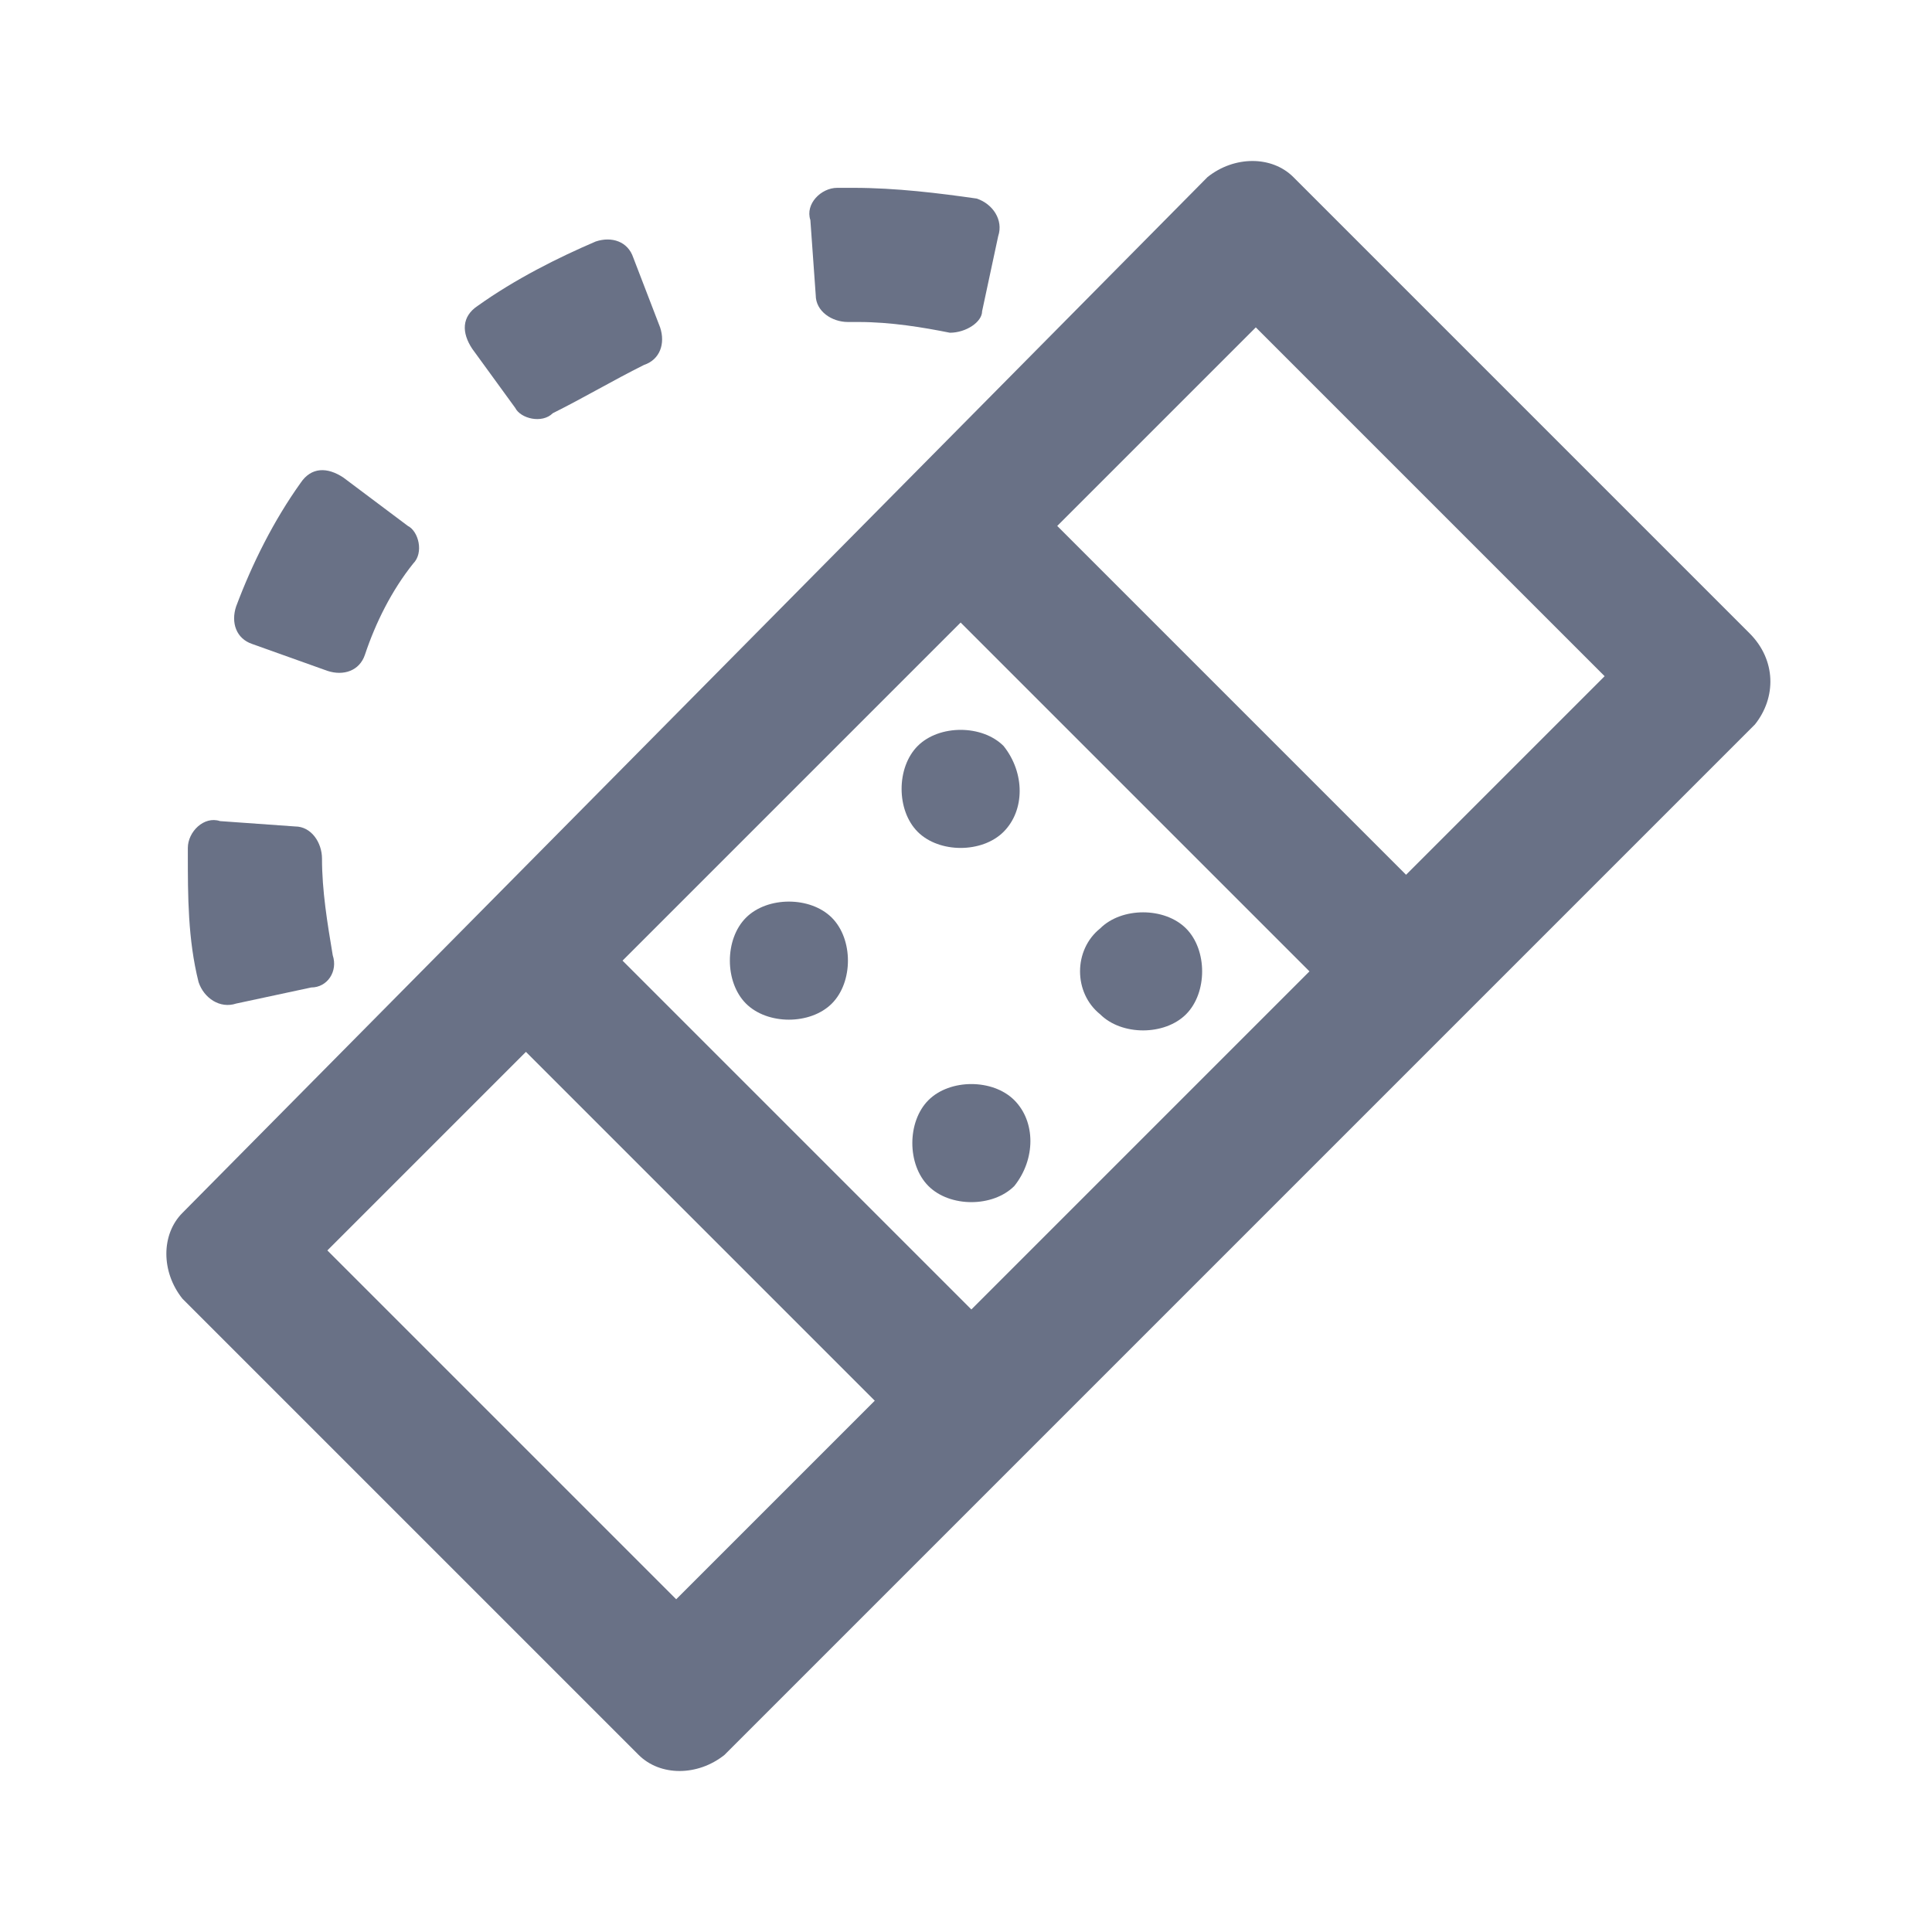
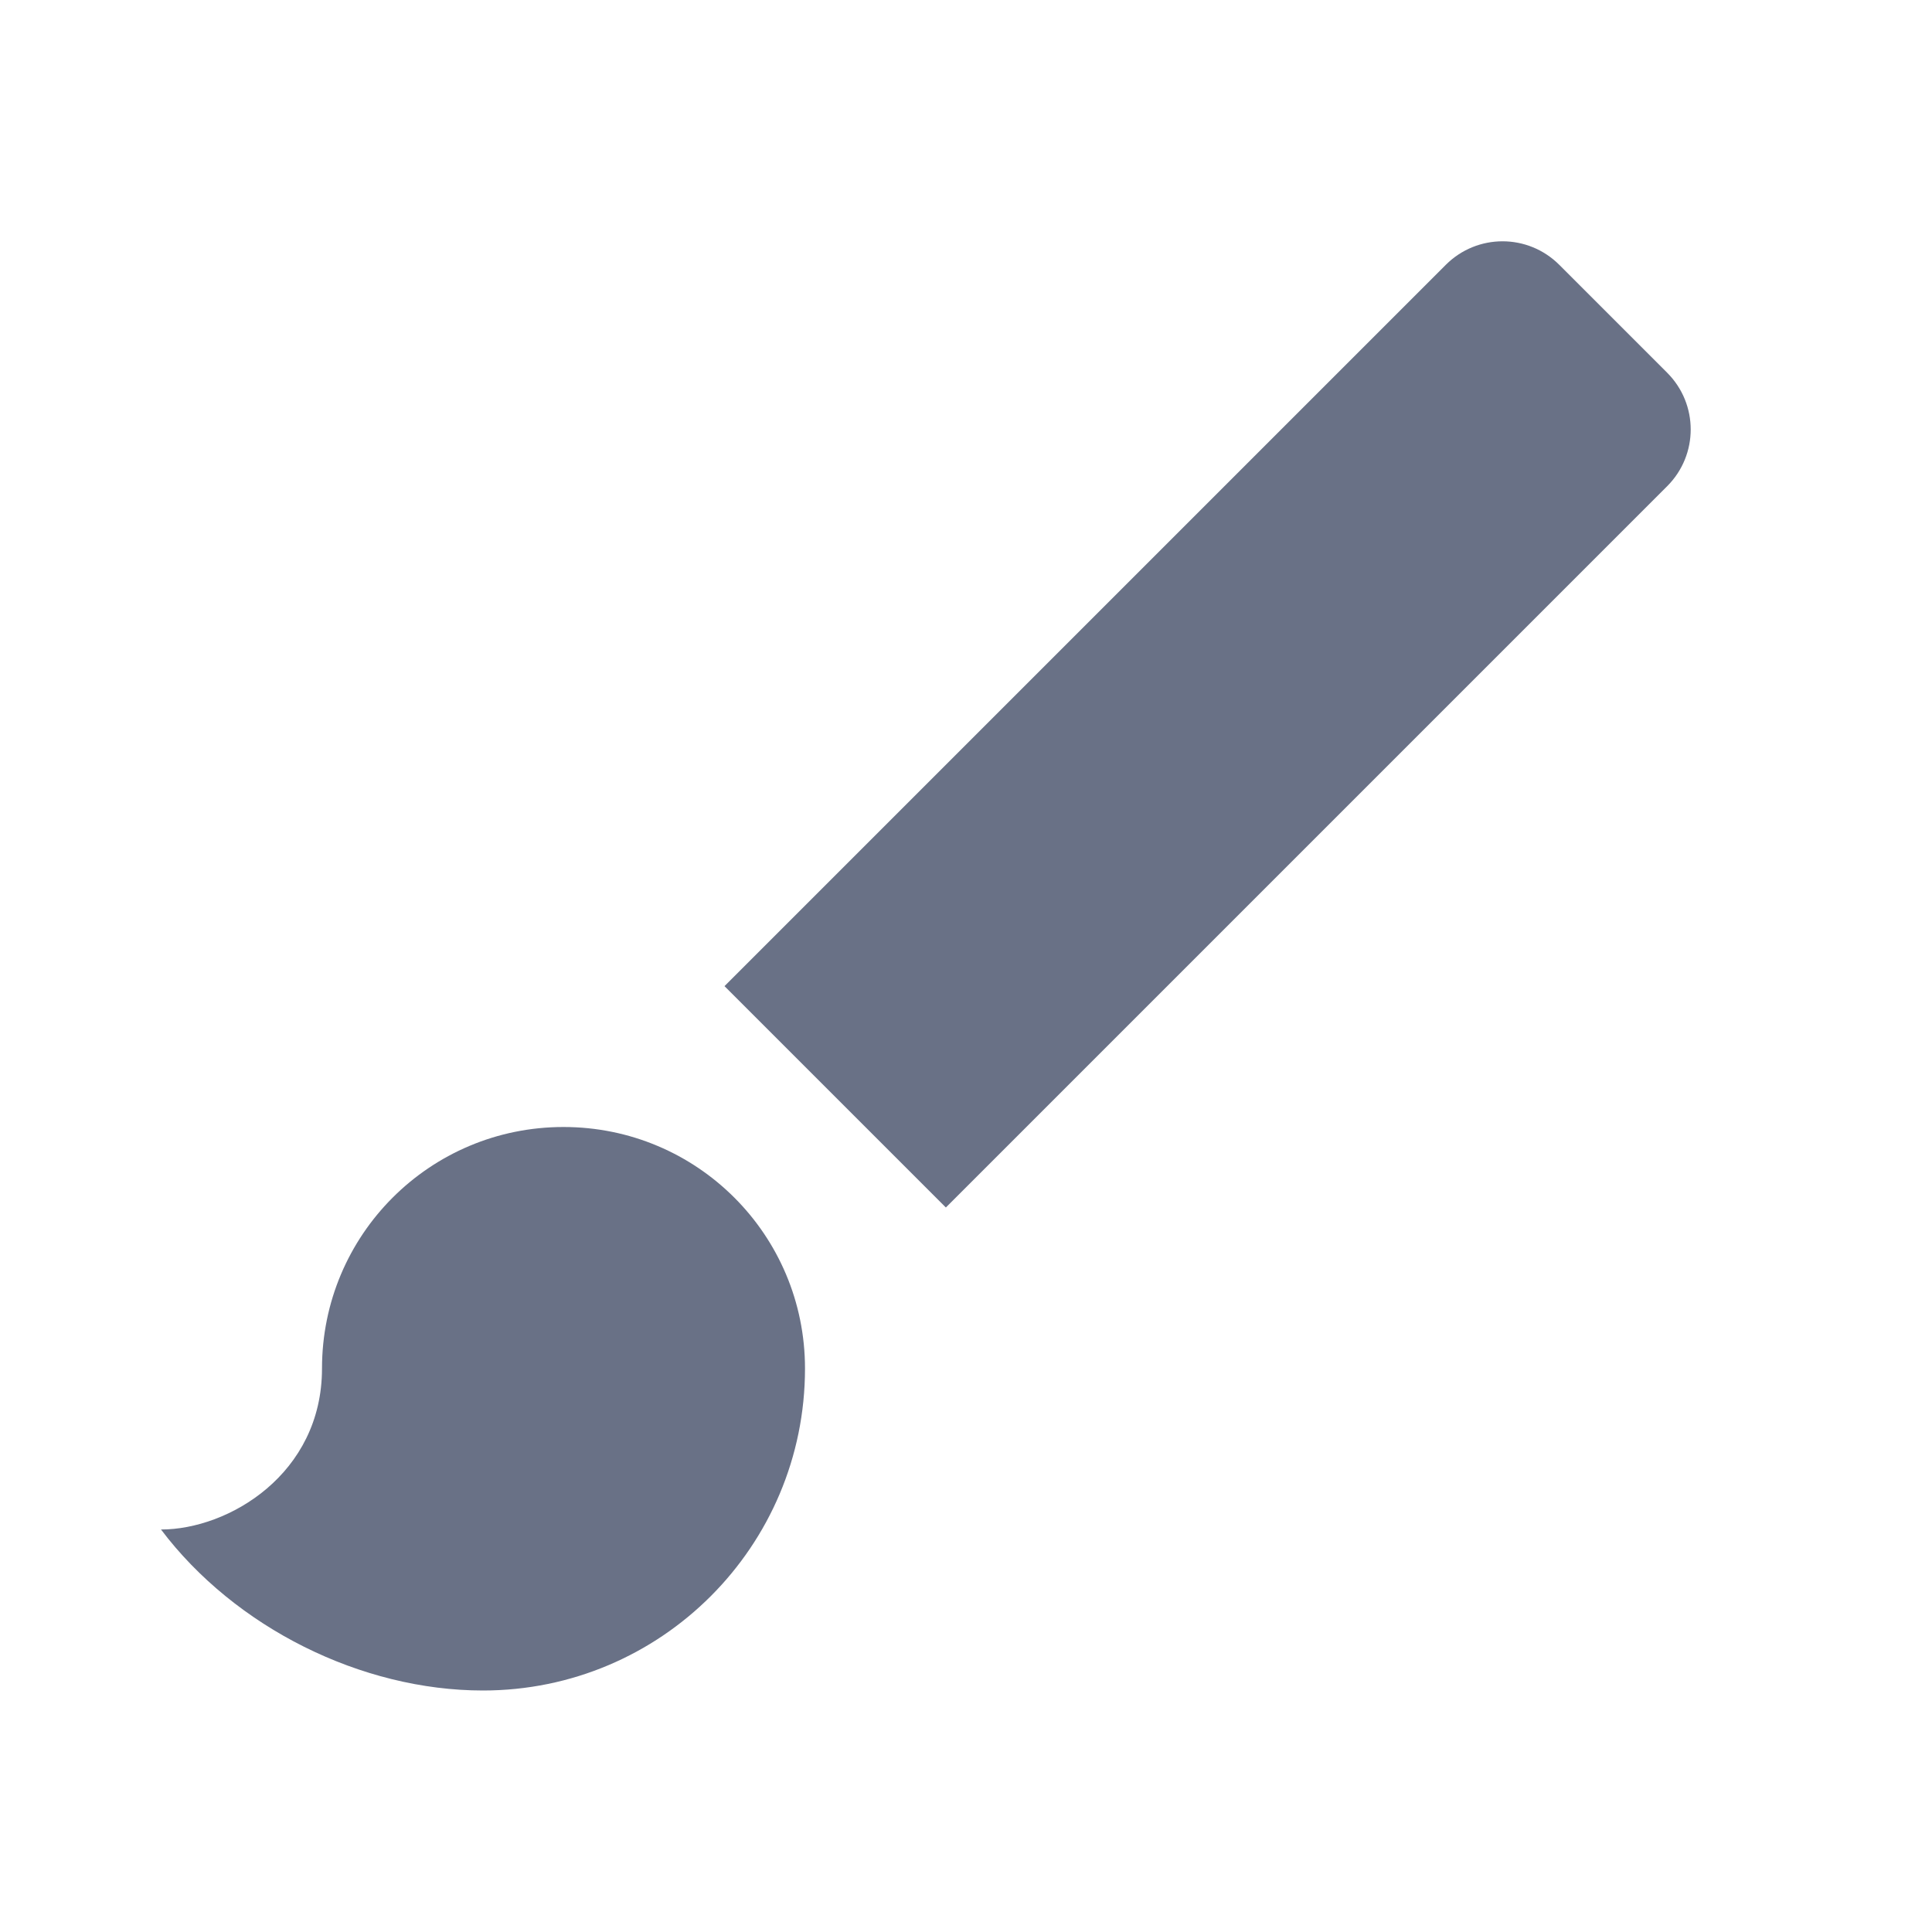
- <svg xmlns="http://www.w3.org/2000/svg" t="1648560121508" class="icon" viewBox="0 0 1024 1024" version="1.1" p-id="1601" fill="#697186" width="200" height="200">
-   <defs>
-     <style type="text/css" />
-   </defs>
-   <path d="M583.111 492.089c11.378-11.378 34.133-11.378 45.511 0 11.378 11.378 11.378 34.133 0 45.511-11.378 11.378-34.133 11.378-45.511 0-14.222-11.378-14.222-34.133 0-45.511zM537.6 583.111c-11.378-11.378-34.133-11.378-45.511 0-11.378 11.378-11.378 34.133 0 45.511 11.378 11.378 34.133 11.378 45.511 0 11.378-14.222 11.378-34.133 0-45.511zM395.378 486.4c11.378-11.378 34.133-11.378 45.511 0 11.378 11.378 11.378 34.133 0 45.511-11.378 11.378-34.133 11.378-45.511 0-11.378-11.378-11.378-34.133 0-45.511zM531.911 395.378c-11.378-11.378-34.133-11.378-45.511 0-11.378 11.378-11.378 34.133 0 45.511 11.378 11.378 34.133 11.378 45.511 0 11.378-11.378 11.378-31.289 0-45.511z" p-id="1602" fill="#697186" />
-   <path d="M927.289 335.644l-241.778-241.778c-11.378-11.378-31.289-11.378-45.511 0L96.711 642.844c-11.378 11.378-11.378 31.289 0 45.511l241.778 241.778c11.378 11.378 31.289 11.378 45.511 0l546.133-546.133c11.378-14.222 11.378-34.133-2.844-48.356z m-568.889 512l-184.889-184.889 105.244-105.244 184.889 184.889-105.244 105.244z m156.444-153.6l-184.889-184.889 179.2-179.2 184.889 184.889-179.2 179.2z m230.4-230.4l-184.889-184.889 105.244-105.244 184.889 184.889-105.244 105.244z" p-id="1603" fill="#697186" />
-   <path d="M159.289 256c-14.222 19.911-25.6 42.667-34.133 65.422-2.844 8.533 0 17.067 8.533 19.911l39.822 14.222c8.533 2.844 17.067 0 19.911-8.533 5.689-17.067 14.222-34.133 25.6-48.356 5.689-5.689 2.844-17.067-2.844-19.911l-34.133-25.6c-8.533-5.689-17.067-5.689-22.756 2.844zM253.156 162.133c19.911-14.222 42.667-25.6 62.578-34.133 8.533-2.844 17.067 0 19.911 8.533l14.222 36.978c2.844 8.533 0 17.067-8.533 19.911-17.067 8.533-31.289 17.067-48.356 25.6-5.689 5.689-17.067 2.844-19.911-2.844l-22.756-31.289c-5.689-8.533-5.689-17.067 2.844-22.756zM520.533 164.978l8.533-39.822c2.844-8.533-2.844-17.067-11.378-19.911-19.911-2.844-42.667-5.689-65.422-5.689h-8.533c-8.533 0-17.067 8.533-14.222 17.067l2.844 39.822c0 8.533 8.533 14.222 17.067 14.222h5.689c17.067 0 34.133 2.844 48.356 5.689 8.533 0 17.067-5.689 17.067-11.378zM176.356 506.311c2.844 8.533-2.844 17.067-11.378 17.067l-39.822 8.533c-8.533 2.844-17.067-2.844-19.911-11.378-5.689-22.756-5.689-45.511-5.689-68.267v-2.844c0-8.533 8.533-17.067 17.067-14.222l39.822 2.844c8.533 0 14.222 8.533 14.222 17.067 0 17.067 2.844 34.133 5.689 51.2z" p-id="1604" fill="#697186" />
+ <svg xmlns="http://www.w3.org/2000/svg" viewBox="0 0 24 24" width="24" height="24">
+   <path fill="#697186" d="M7 14c-1.66 0-3 1.34-3 3 0 1.31-1.16 2-2 2 .92 1.22 2.49 2 4 2 2.21 0 4-1.79 4-4 0-1.66-1.34-3-3-3zm13.71-9.37l-1.34-1.34c-.39-.39-1.02-.39-1.41 0L9 12.25 11.75 15l8.96-8.96c.39-.39.39-1.02 0-1.41z" />
</svg>
